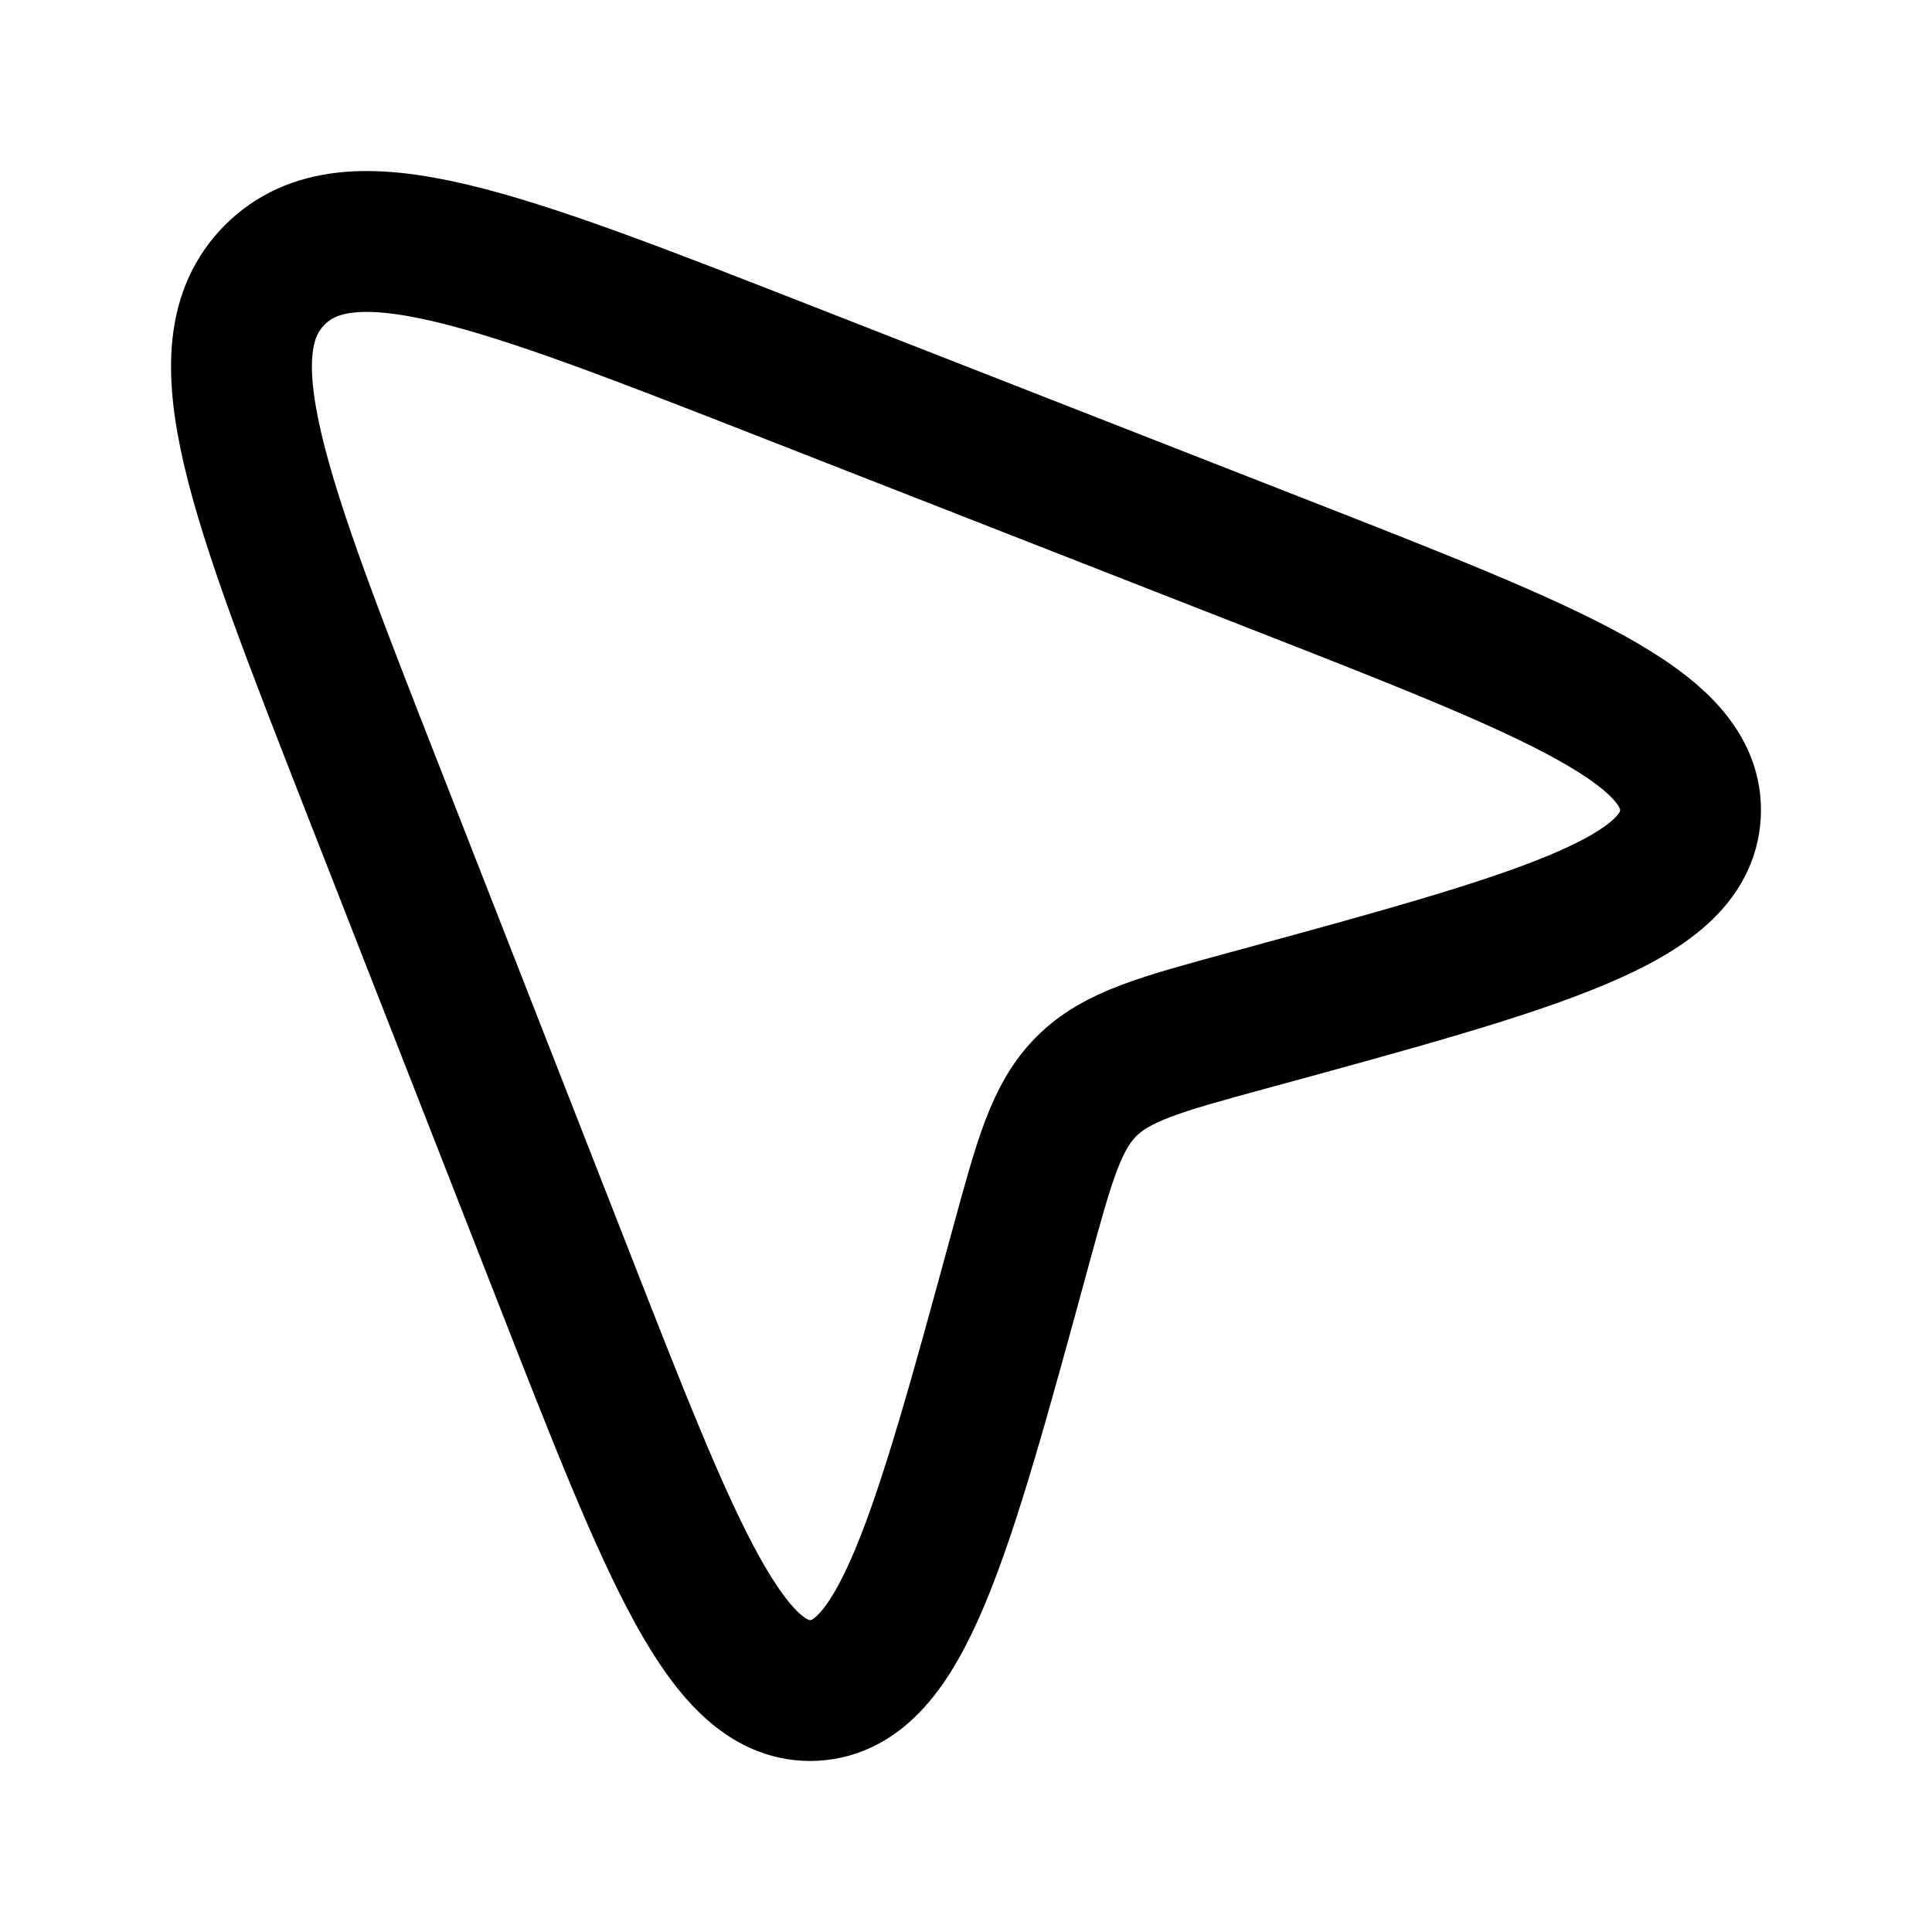
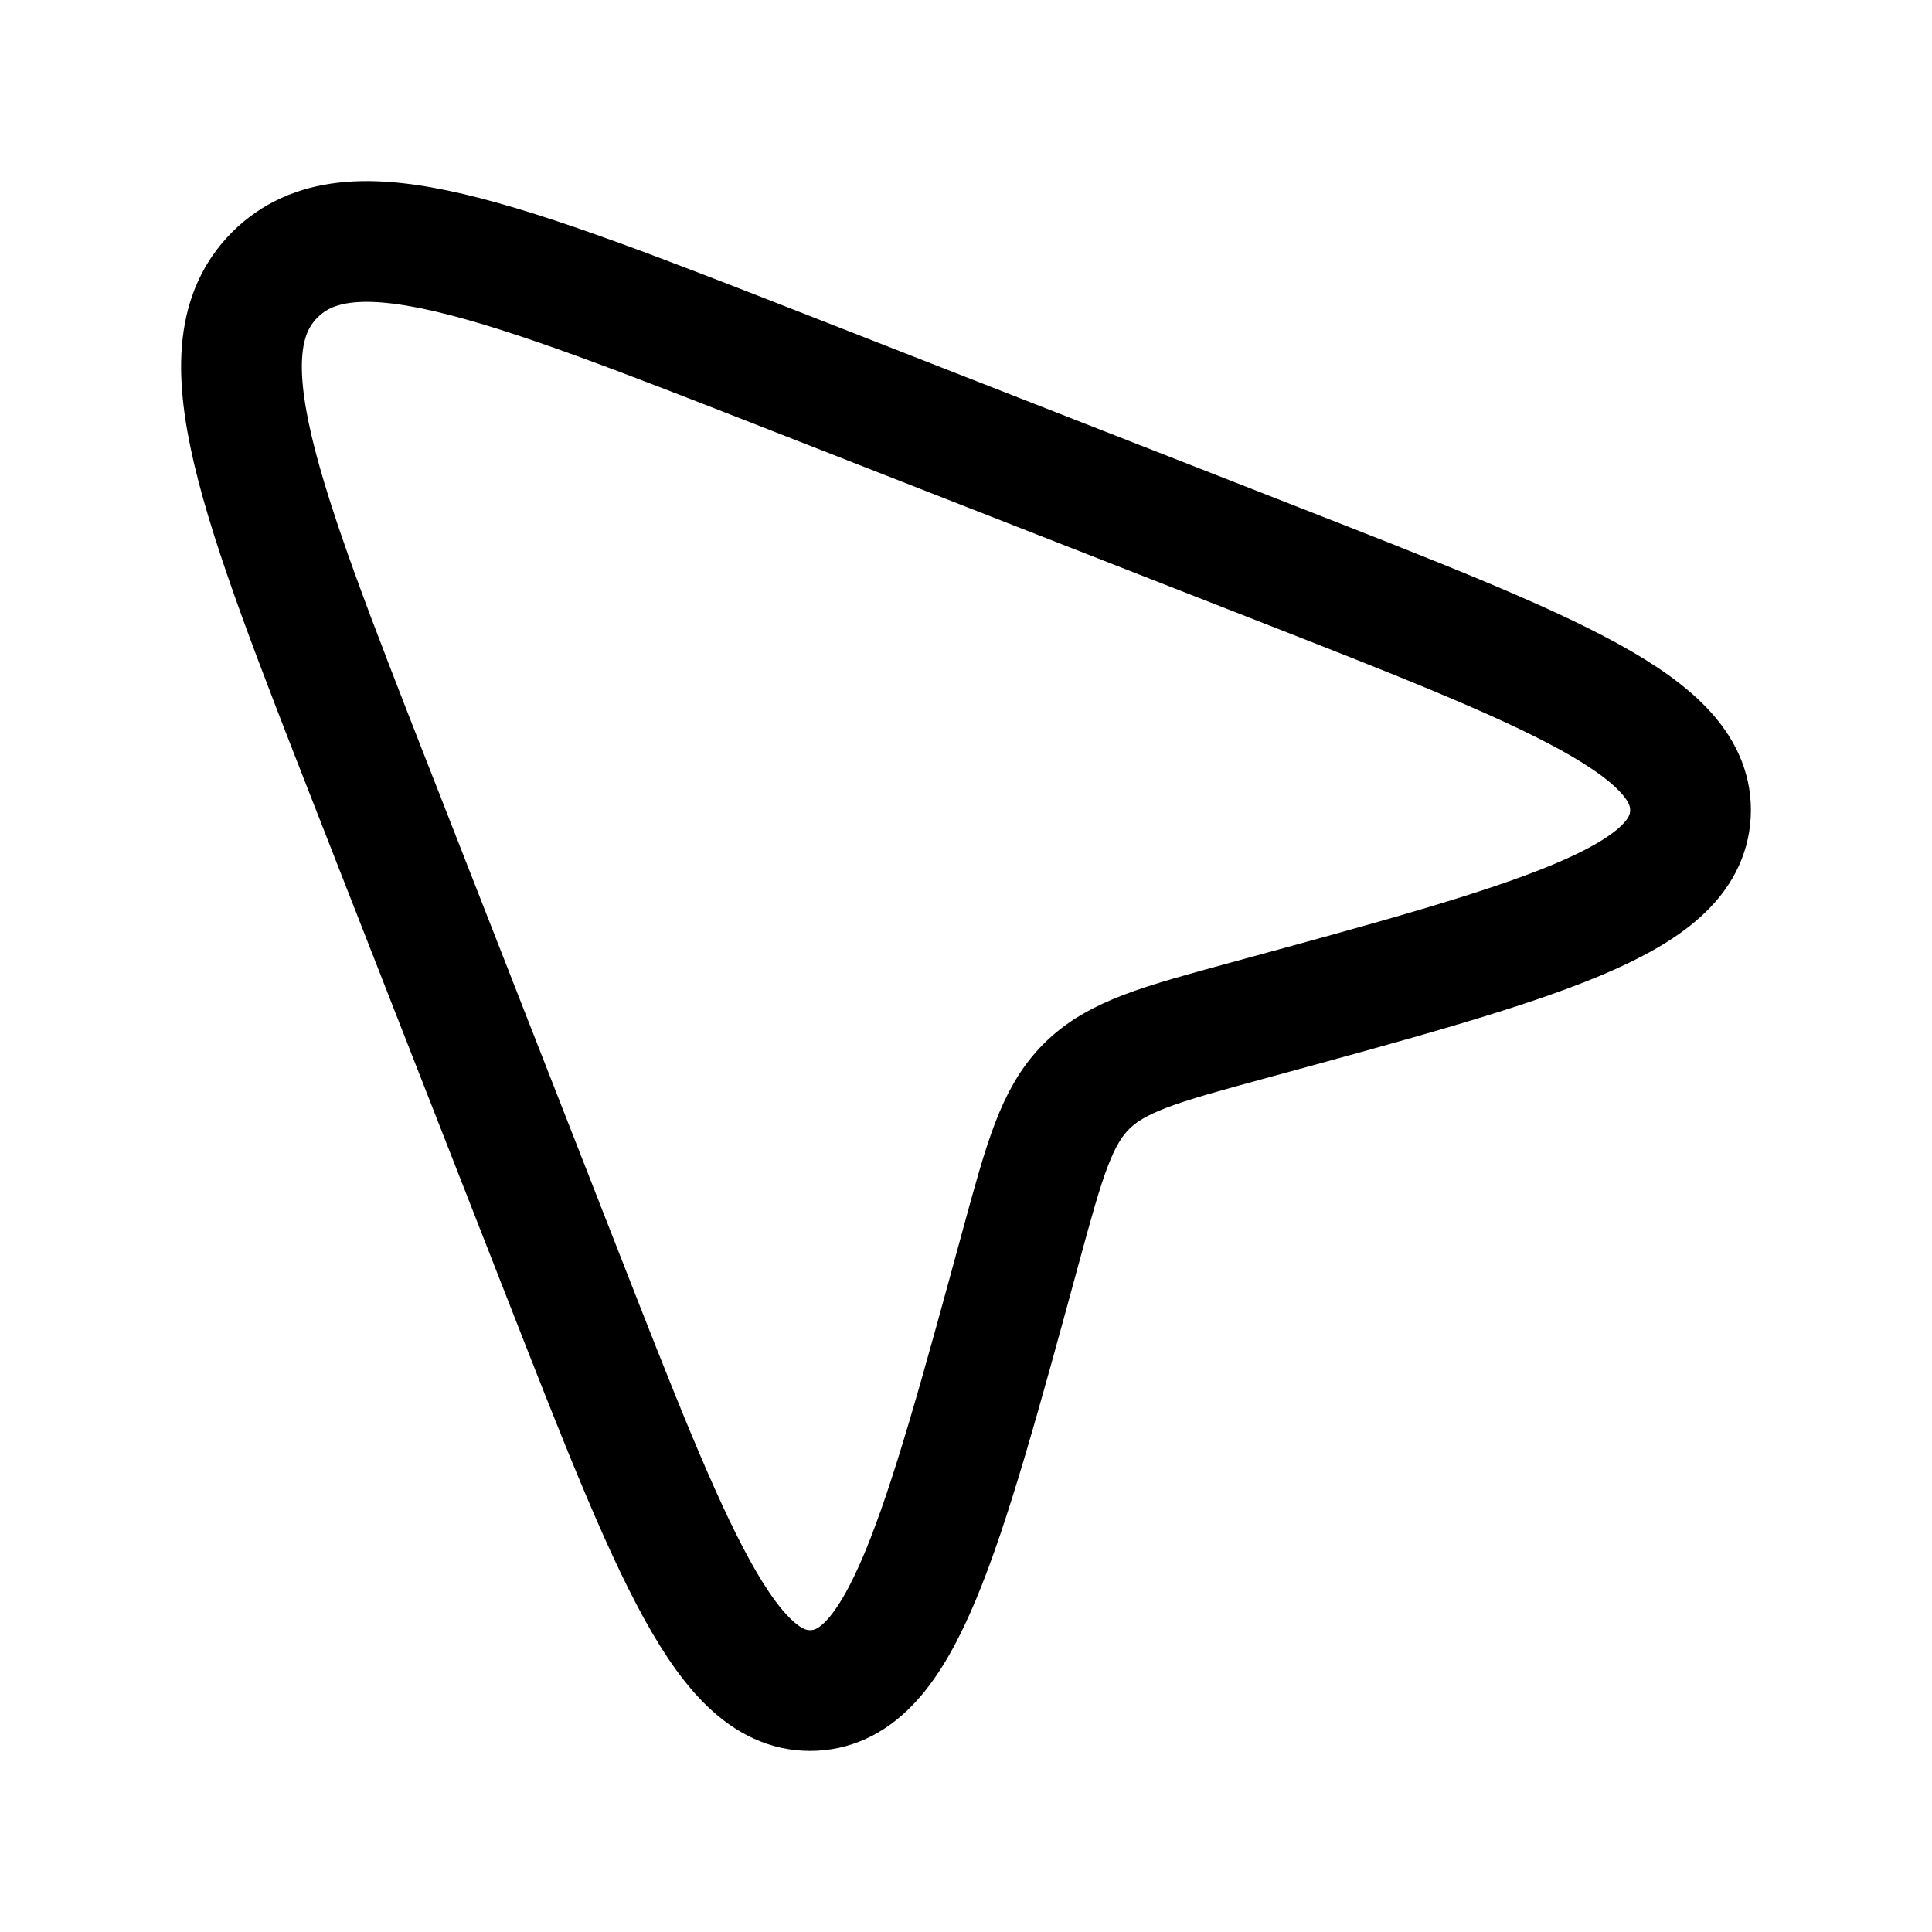
<svg xmlns="http://www.w3.org/2000/svg" viewBox="0 0 24 24" role="img" aria-labelledby="title desc">
-   <path transform="translate(12 12) scale(1) translate(-12 -12)" d="M9.803 4.63L15.836 6.991C19.316 8.352 21.056 9.033 20.999 10.113C20.941 11.193 19.125 11.689 15.493 12.679C14.412 12.974 13.871 13.121 13.496 13.496C13.121 13.871 12.974 14.412 12.679 15.493C11.689 19.125 11.193 20.941 10.113 20.999C9.033 21.056 8.352 19.316 6.991 15.836L4.63 9.803C3.204 6.159 2.491 4.338 3.414 3.414C4.338 2.491 6.159 3.204 9.803 4.63Z" fill="none" stroke="currentColor" stroke-width="1.75" stroke-linecap="round" stroke-linejoin="round" />
+   <path transform="translate(12 12) scale(1) translate(-12 -12)" d="M9.803 4.63L15.836 6.991C19.316 8.352 21.056 9.033 20.999 10.113C20.941 11.193 19.125 11.689 15.493 12.679C14.412 12.974 13.871 13.121 13.496 13.496C13.121 13.871 12.974 14.412 12.679 15.493C11.689 19.125 11.193 20.941 10.113 20.999C9.033 21.056 8.352 19.316 6.991 15.836L4.63 9.803C3.204 6.159 2.491 4.338 3.414 3.414C4.338 2.491 6.159 3.204 9.803 4.63Z" fill="none" stroke="currentColor" stroke-width="1.5" stroke-linecap="round" stroke-linejoin="round" />
</svg>
